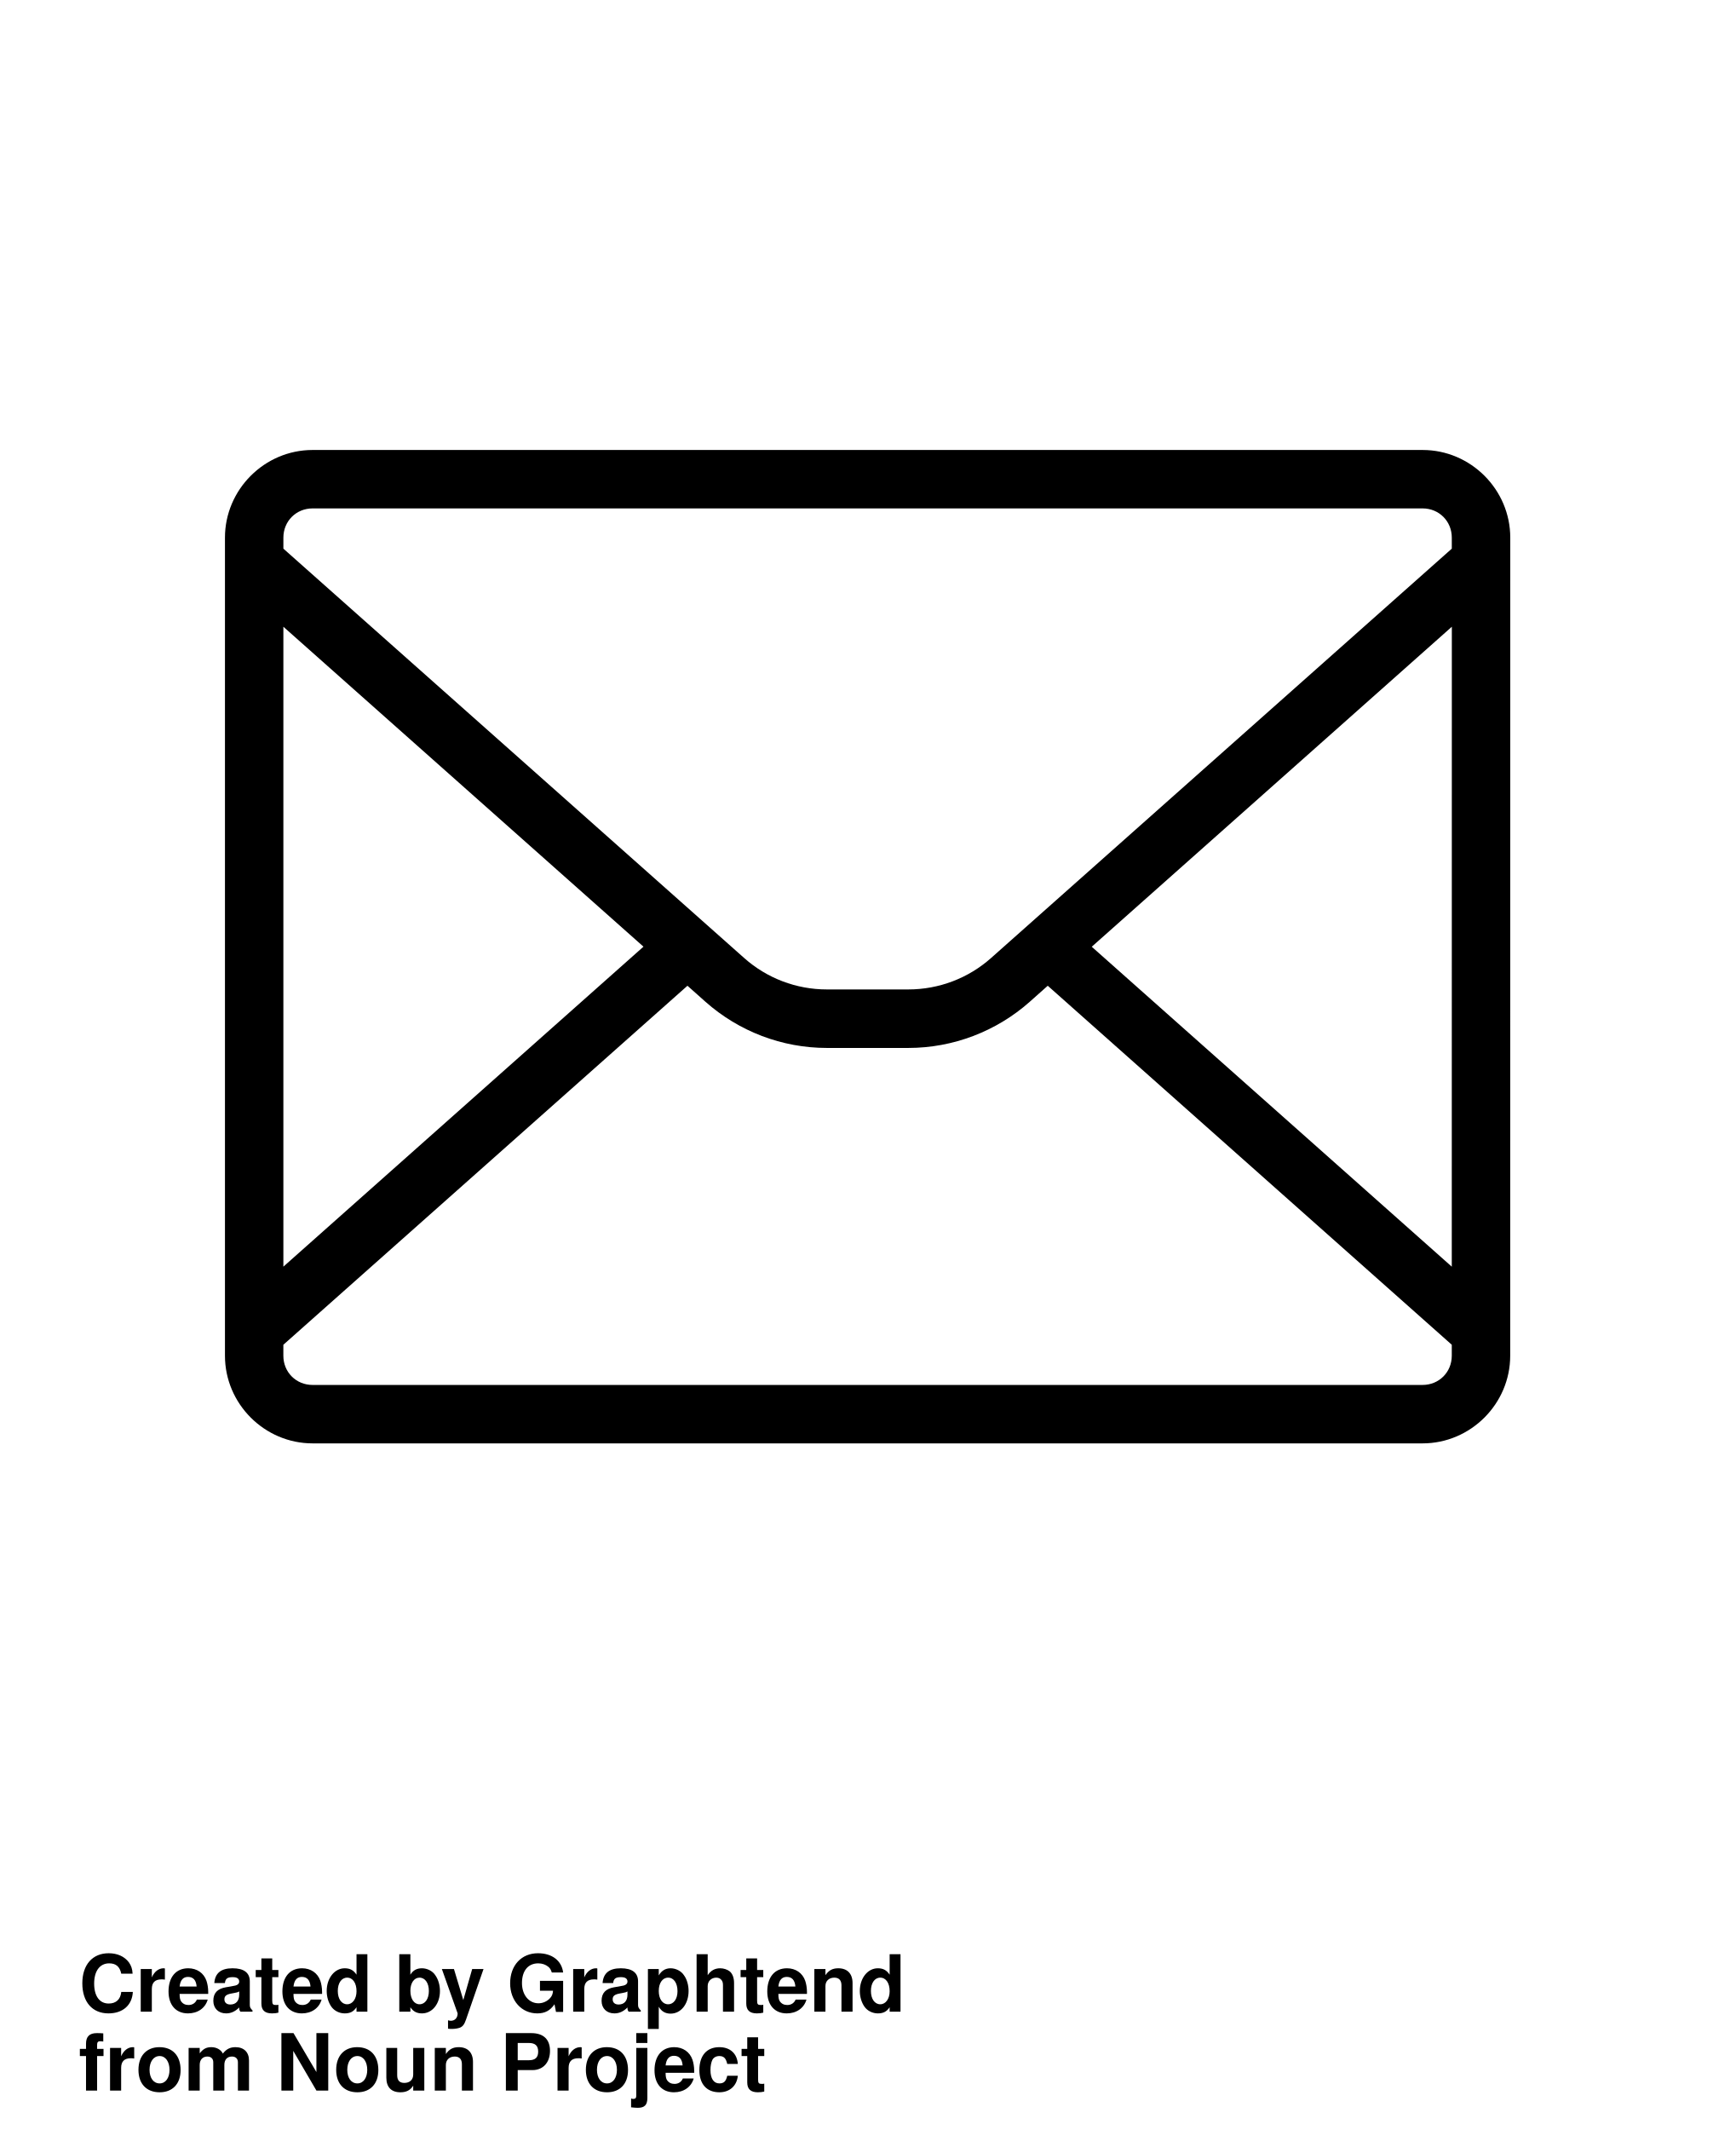
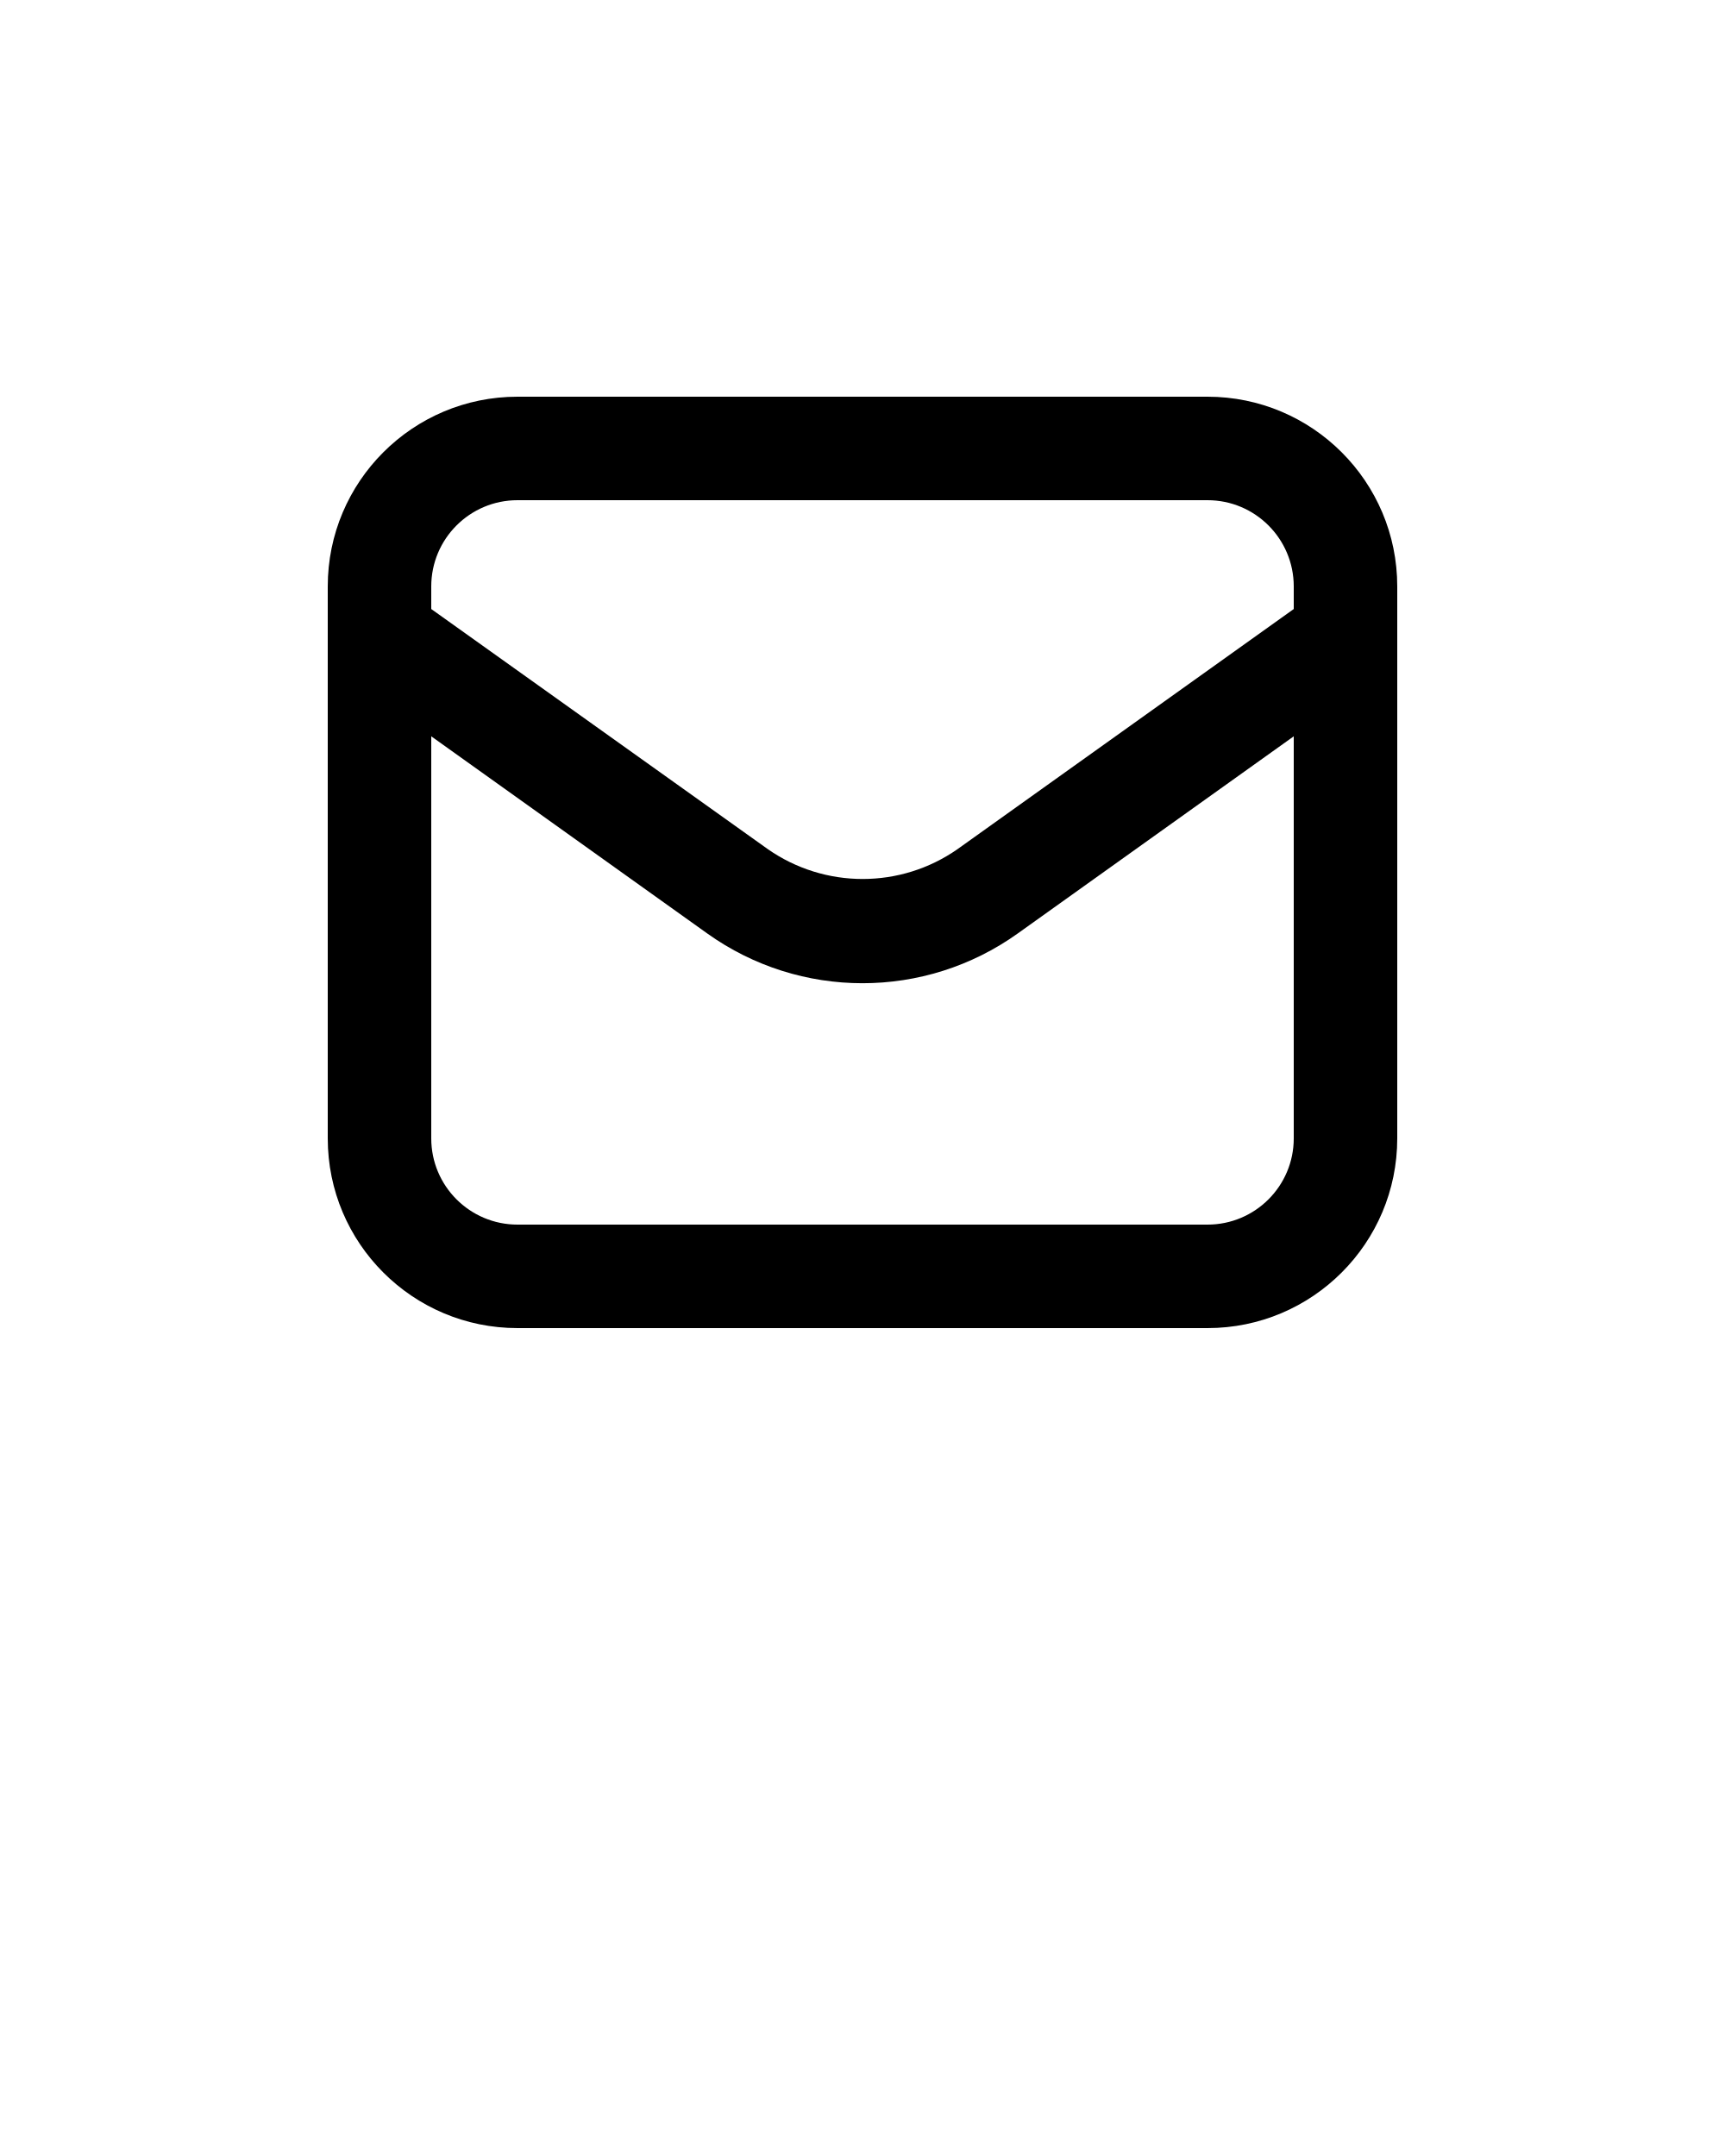
- <svg xmlns="http://www.w3.org/2000/svg" version="1.1" viewBox="-5.0 -10.0 110.0 135.0">
-   <path d="m14.816 18.52c-3.047 0-5.555 2.508-5.555 5.555v51.852c0 3.047 2.508 5.555 5.555 5.555h70.367c3.047 0 5.555-2.508 5.555-5.555l0.004-51.852c0-3.047-2.508-5.555-5.555-5.555zm0 3.703h70.367c1.043 0 1.852 0.809 1.852 1.852v0.699l-29.207 25.945c-1.445 1.285-3.312 1.992-5.246 1.992h-5.164c-1.934 0-3.797-0.707-5.242-1.992l-29.211-25.945v-0.699c0-1.043 0.809-1.852 1.852-1.852zm-1.852 7.5 22.828 20.277-22.828 20.281zm74.074 0-0.004 40.559-22.824-20.277zm-48.457 22.754 1.137 1.012c2.121 1.883 4.859 2.93 7.699 2.93h5.164c2.84 0 5.582-1.047 7.703-2.93l1.137-1.012 25.613 22.754v0.695c0 1.043-0.809 1.852-1.852 1.852h-70.367c-1.043 0-1.852-0.809-1.852-1.852v-0.695z" />
-   <text x="0.0" y="117.5" font-size="5.0" font-weight="bold" font-family="Arbeit Regular, Helvetica, Arial-Unicode, Arial, Sans-serif" fill="#000000">Created by Graphtend</text>
-   <text x="0.0" y="122.5" font-size="5.0" font-weight="bold" font-family="Arbeit Regular, Helvetica, Arial-Unicode, Arial, Sans-serif" fill="#000000">from Noun Project</text>
+ <svg xmlns="http://www.w3.org/2000/svg" data-name="Layer 1" viewBox="0 0 100 125" x="0px" y="0px">
+   <path d="M70,23H30A11,11,0,0,0,19,34V66A11,11,0,0,0,30,77H70A11,11,0,0,0,81,66V34A11,11,0,0,0,70,23Zm5,43a5,5,0,0,1-5,5H30a5,5,0,0,1-5-5V42.69L41,54.12a15.48,15.48,0,0,0,18,0L75,42.69Zm0-30.69L55.51,49.23a9.6,9.6,0,0,1-11,0L25,35.31V34a5,5,0,0,1,5-5H70a5,5,0,0,1,5,5Z" />
</svg>
